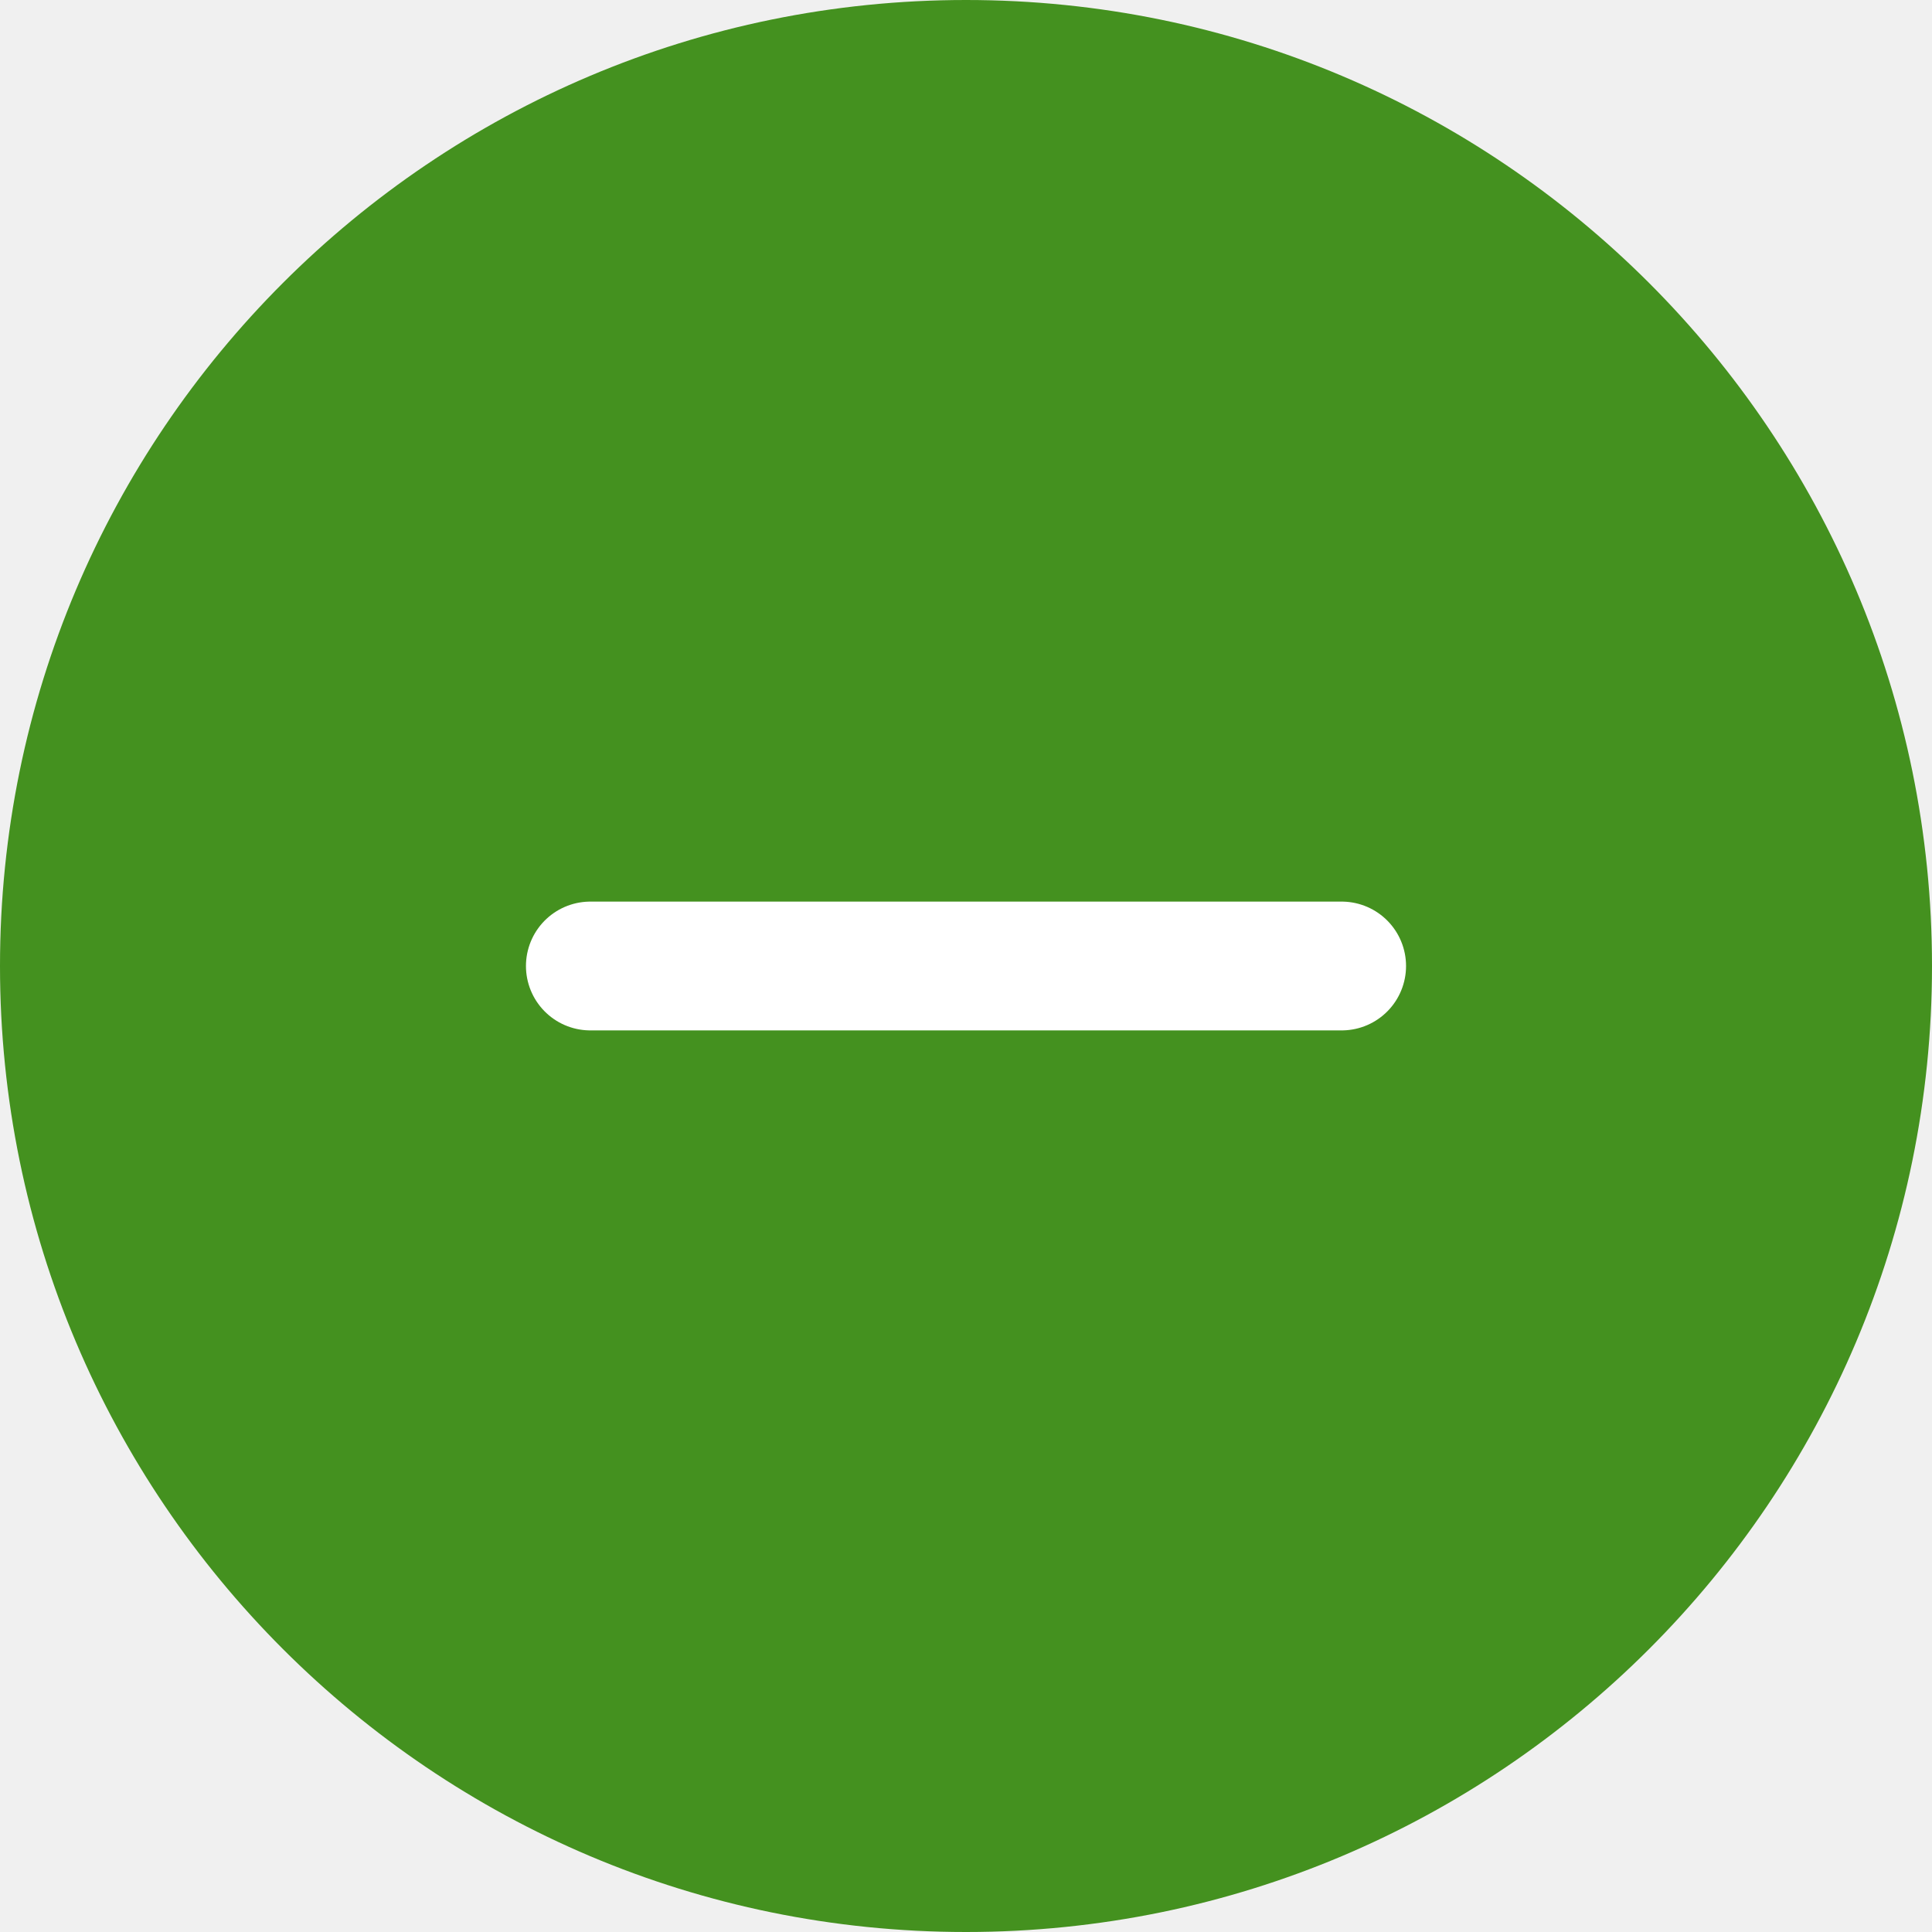
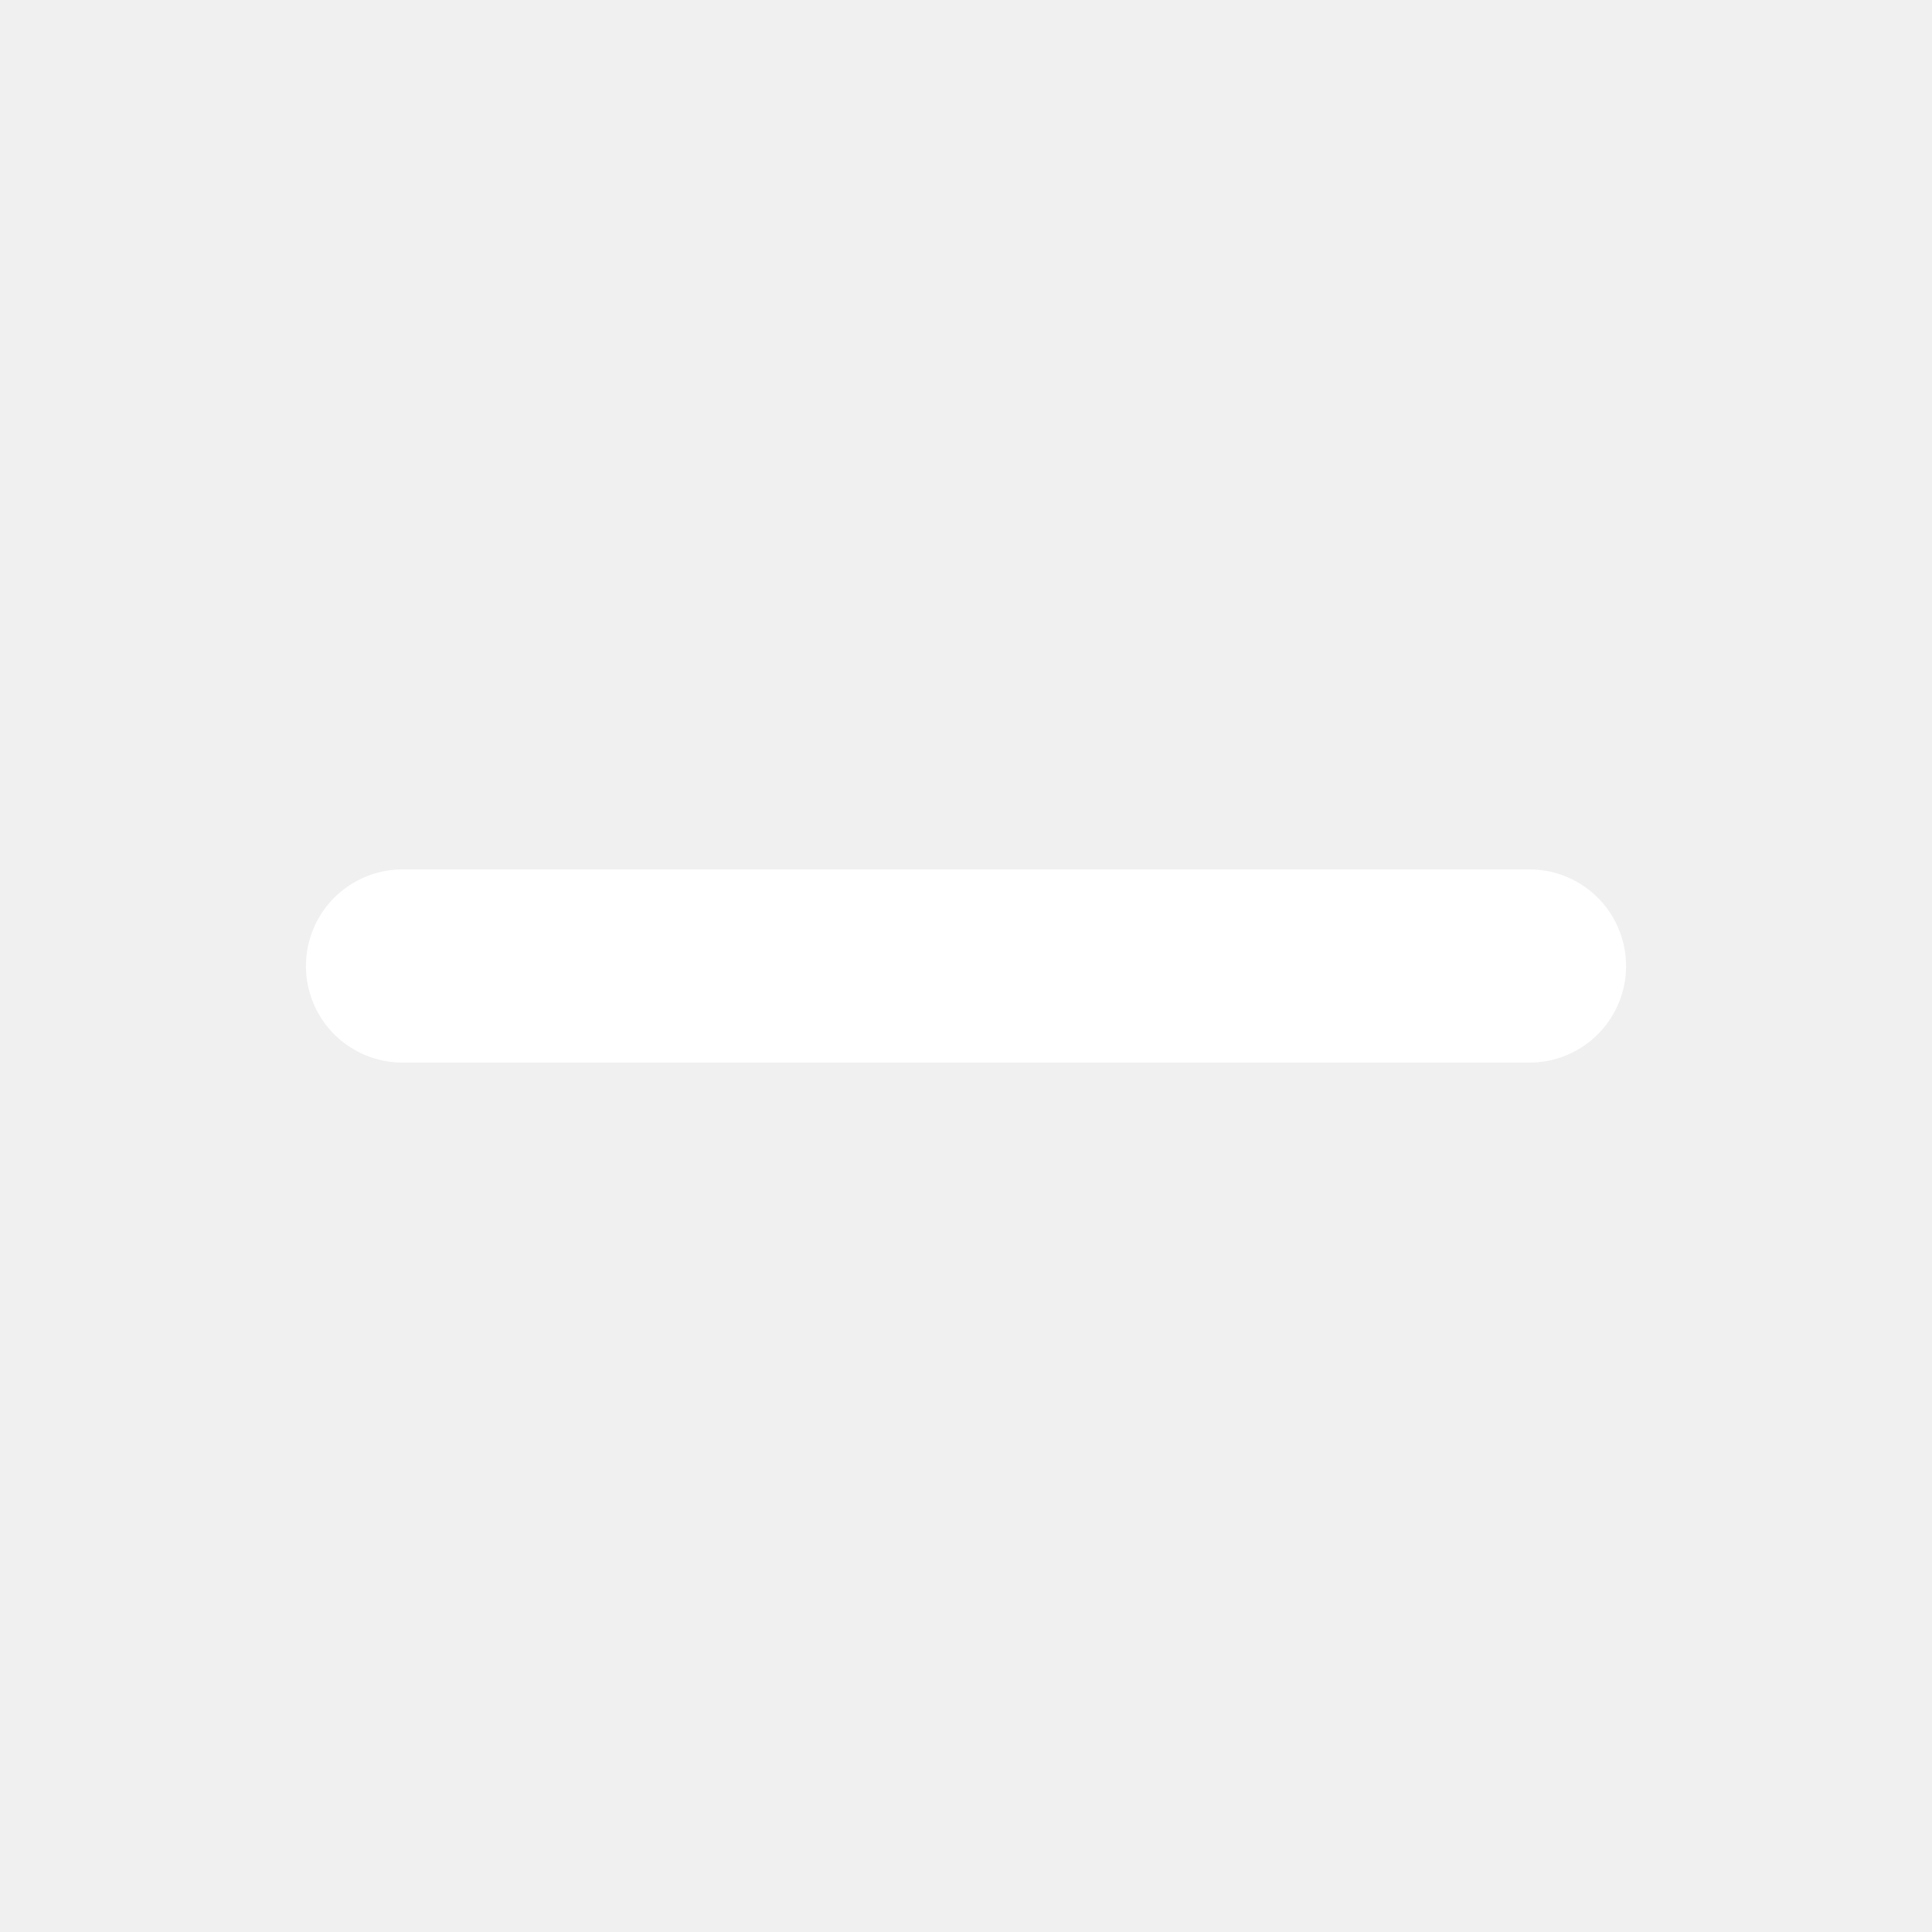
- <svg xmlns="http://www.w3.org/2000/svg" width="30" height="30" viewBox="0 0 30 30" fill="none">
-   <circle cx="15" cy="15" r="15" fill="#44911F" />
-   <path d="M9.167 15H20.833" stroke="white" stroke-width="2" stroke-linecap="round" stroke-linejoin="round" />
+ <svg xmlns="http://www.w3.org/2000/svg" width="20" height="20" viewBox="0 0 20 20" fill="none">
+   <path d="M4.167 10H15.833" stroke="white" stroke-width="2" stroke-linecap="round" stroke-linejoin="round" />
</svg>
